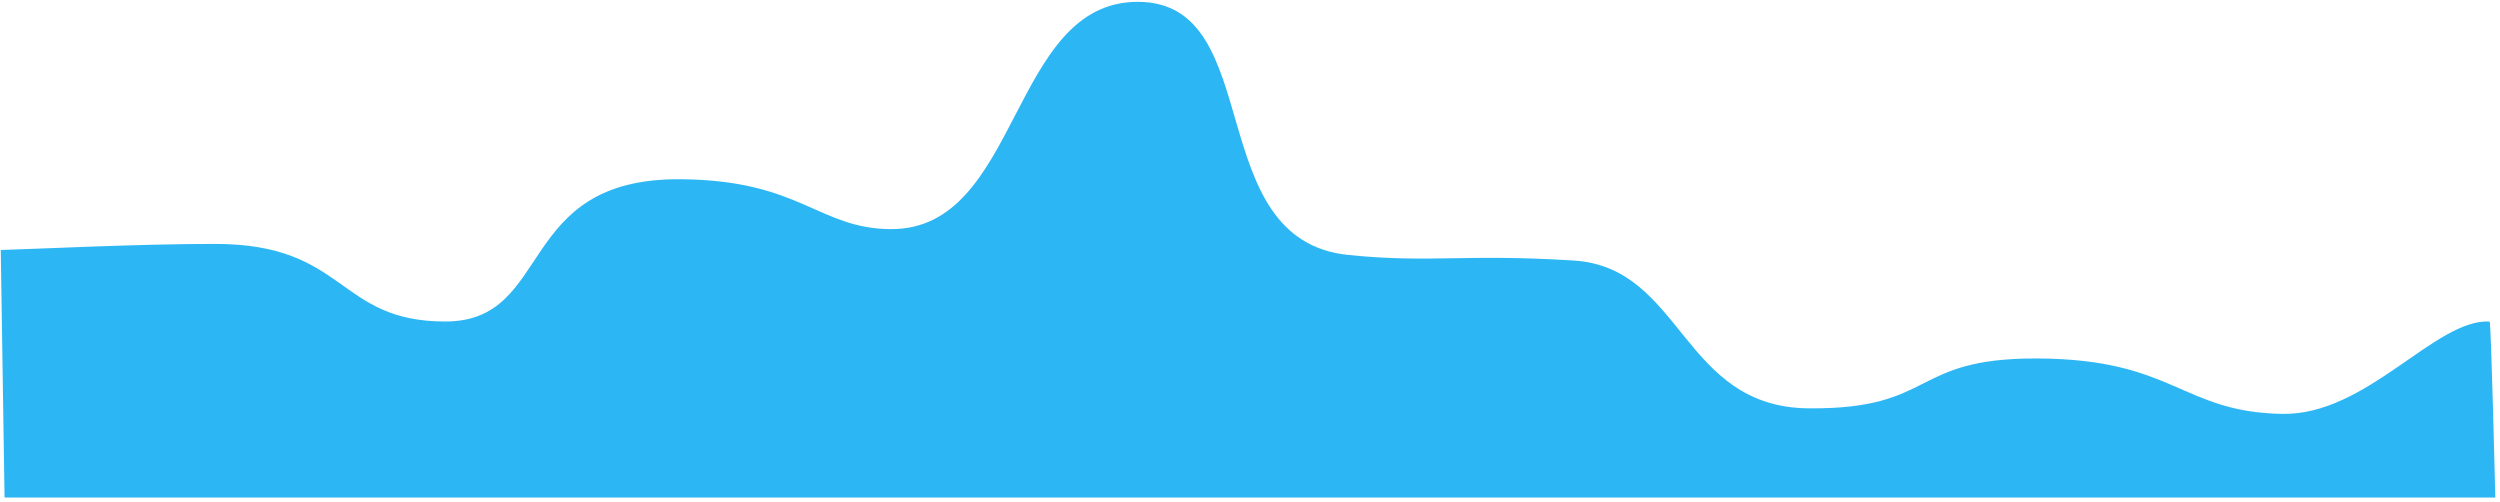
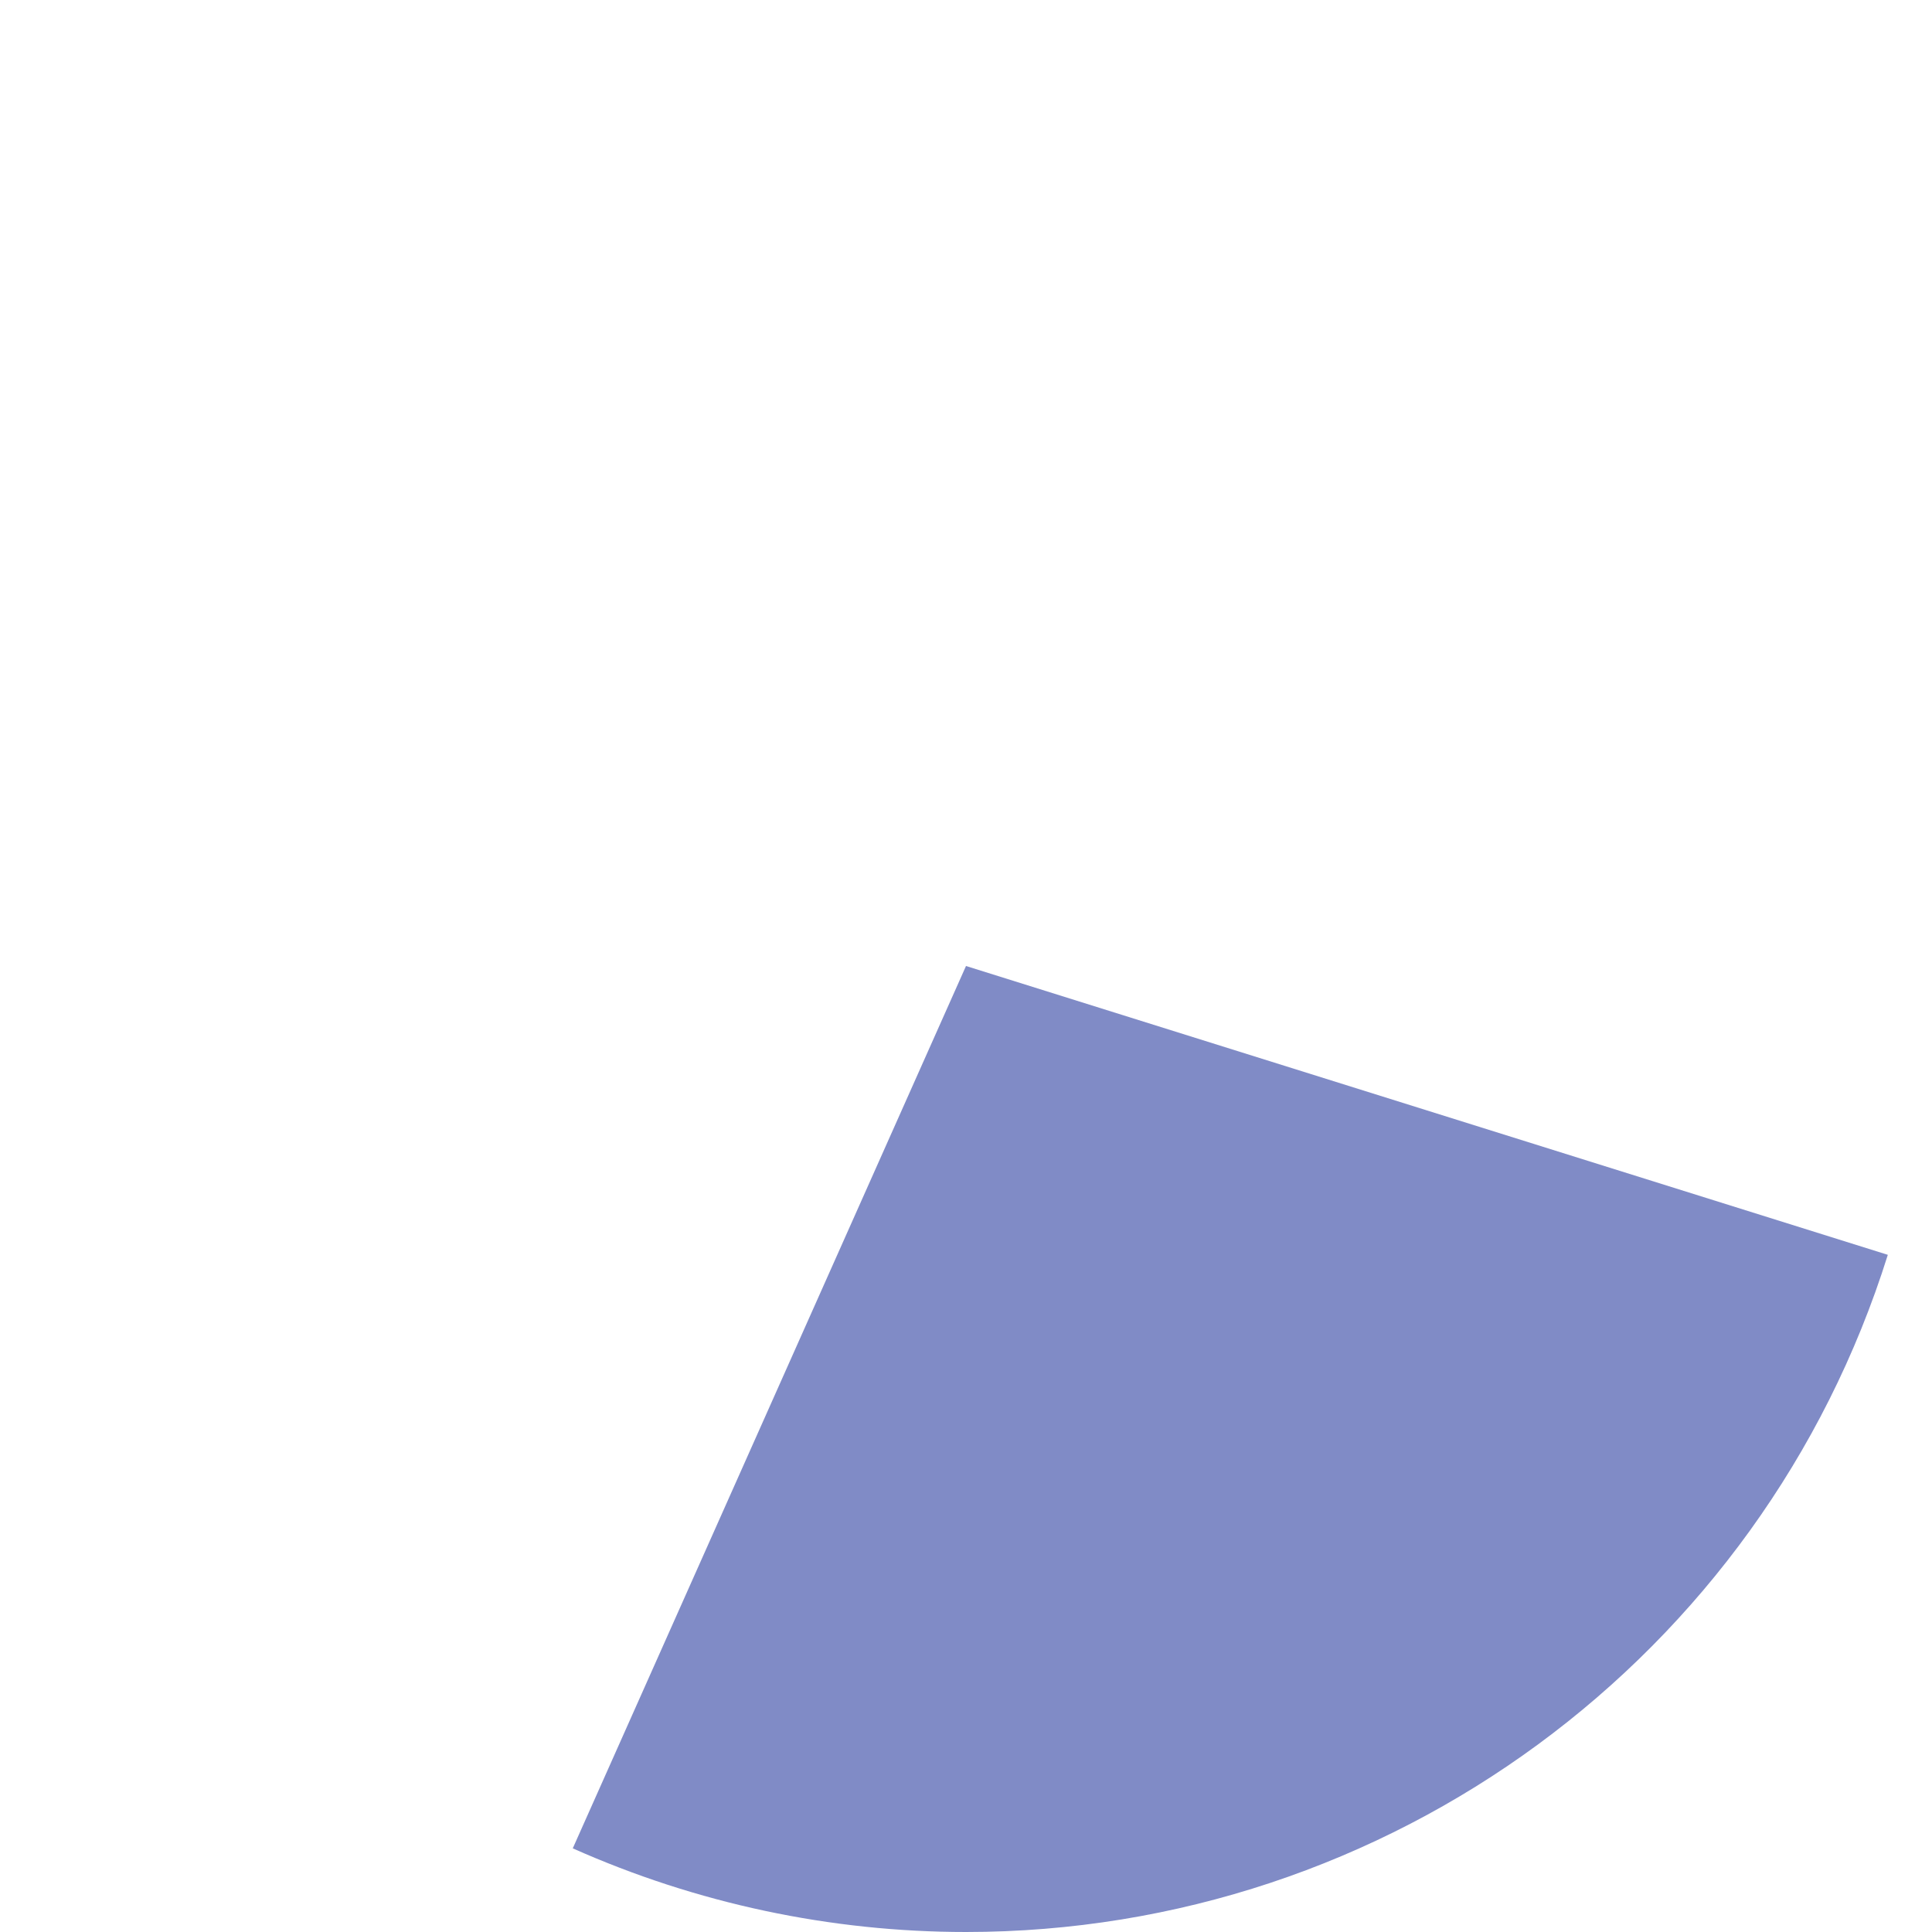
- <svg xmlns="http://www.w3.org/2000/svg" version="1.1" width="902px" height="181px">
-   <g transform="matrix(1 0 0 1 -823 -3071 )">
-     <path d="M 900.315 179.5  L 1.643 179.5  C 1.643 179.5  0.274 89.8  0.274 90.2  C 13.584 89.822  49.784 88  77.594 88  C 125.291 88  121.411 116  160.665 116  C 199.918 116  185.578 64.206  245.561 64.667  C 288.922 65  295.238 82.482  321.329 82.667  C 368.342 83  364.234 0.333  410.79 0.667  C 457.347 1  433.192 86.604  486.558 92  C 516.226 95  528.322 91.5  567.803 94  C 607.285 96.5  606.6 147  652.7 147.333  C 698.8 147.667  688.909 129.191  734.858 129.333  C 784.509 129.487  786.892 148.667  823.406 149.333  C 854.02 149.892  878.543 115  898.261 116  C 898.809 116.6  900.315 179.5  900.315 179.5  Z " fill-rule="nonzero" fill="#2db6f4" stroke="none" transform="matrix(1 0 0 1 823 3071 )" />
+ <svg xmlns="http://www.w3.org/2000/svg" version="1.1" width="160px" height="160px">
+   <g transform="matrix(1 0 0 1 -1060 -2678 )">
+     <path d="M 1107.434 2831.072  L 1140 2758  L 1216.341 2781.919  C 1205.886 2815.288  1174.969 2838  1140 2838  C 1128.779 2838  1117.684 2835.639  1107.434 2831.072  Z " fill-rule="nonzero" fill="#808bc6" stroke="none" />
  </g>
</svg>
